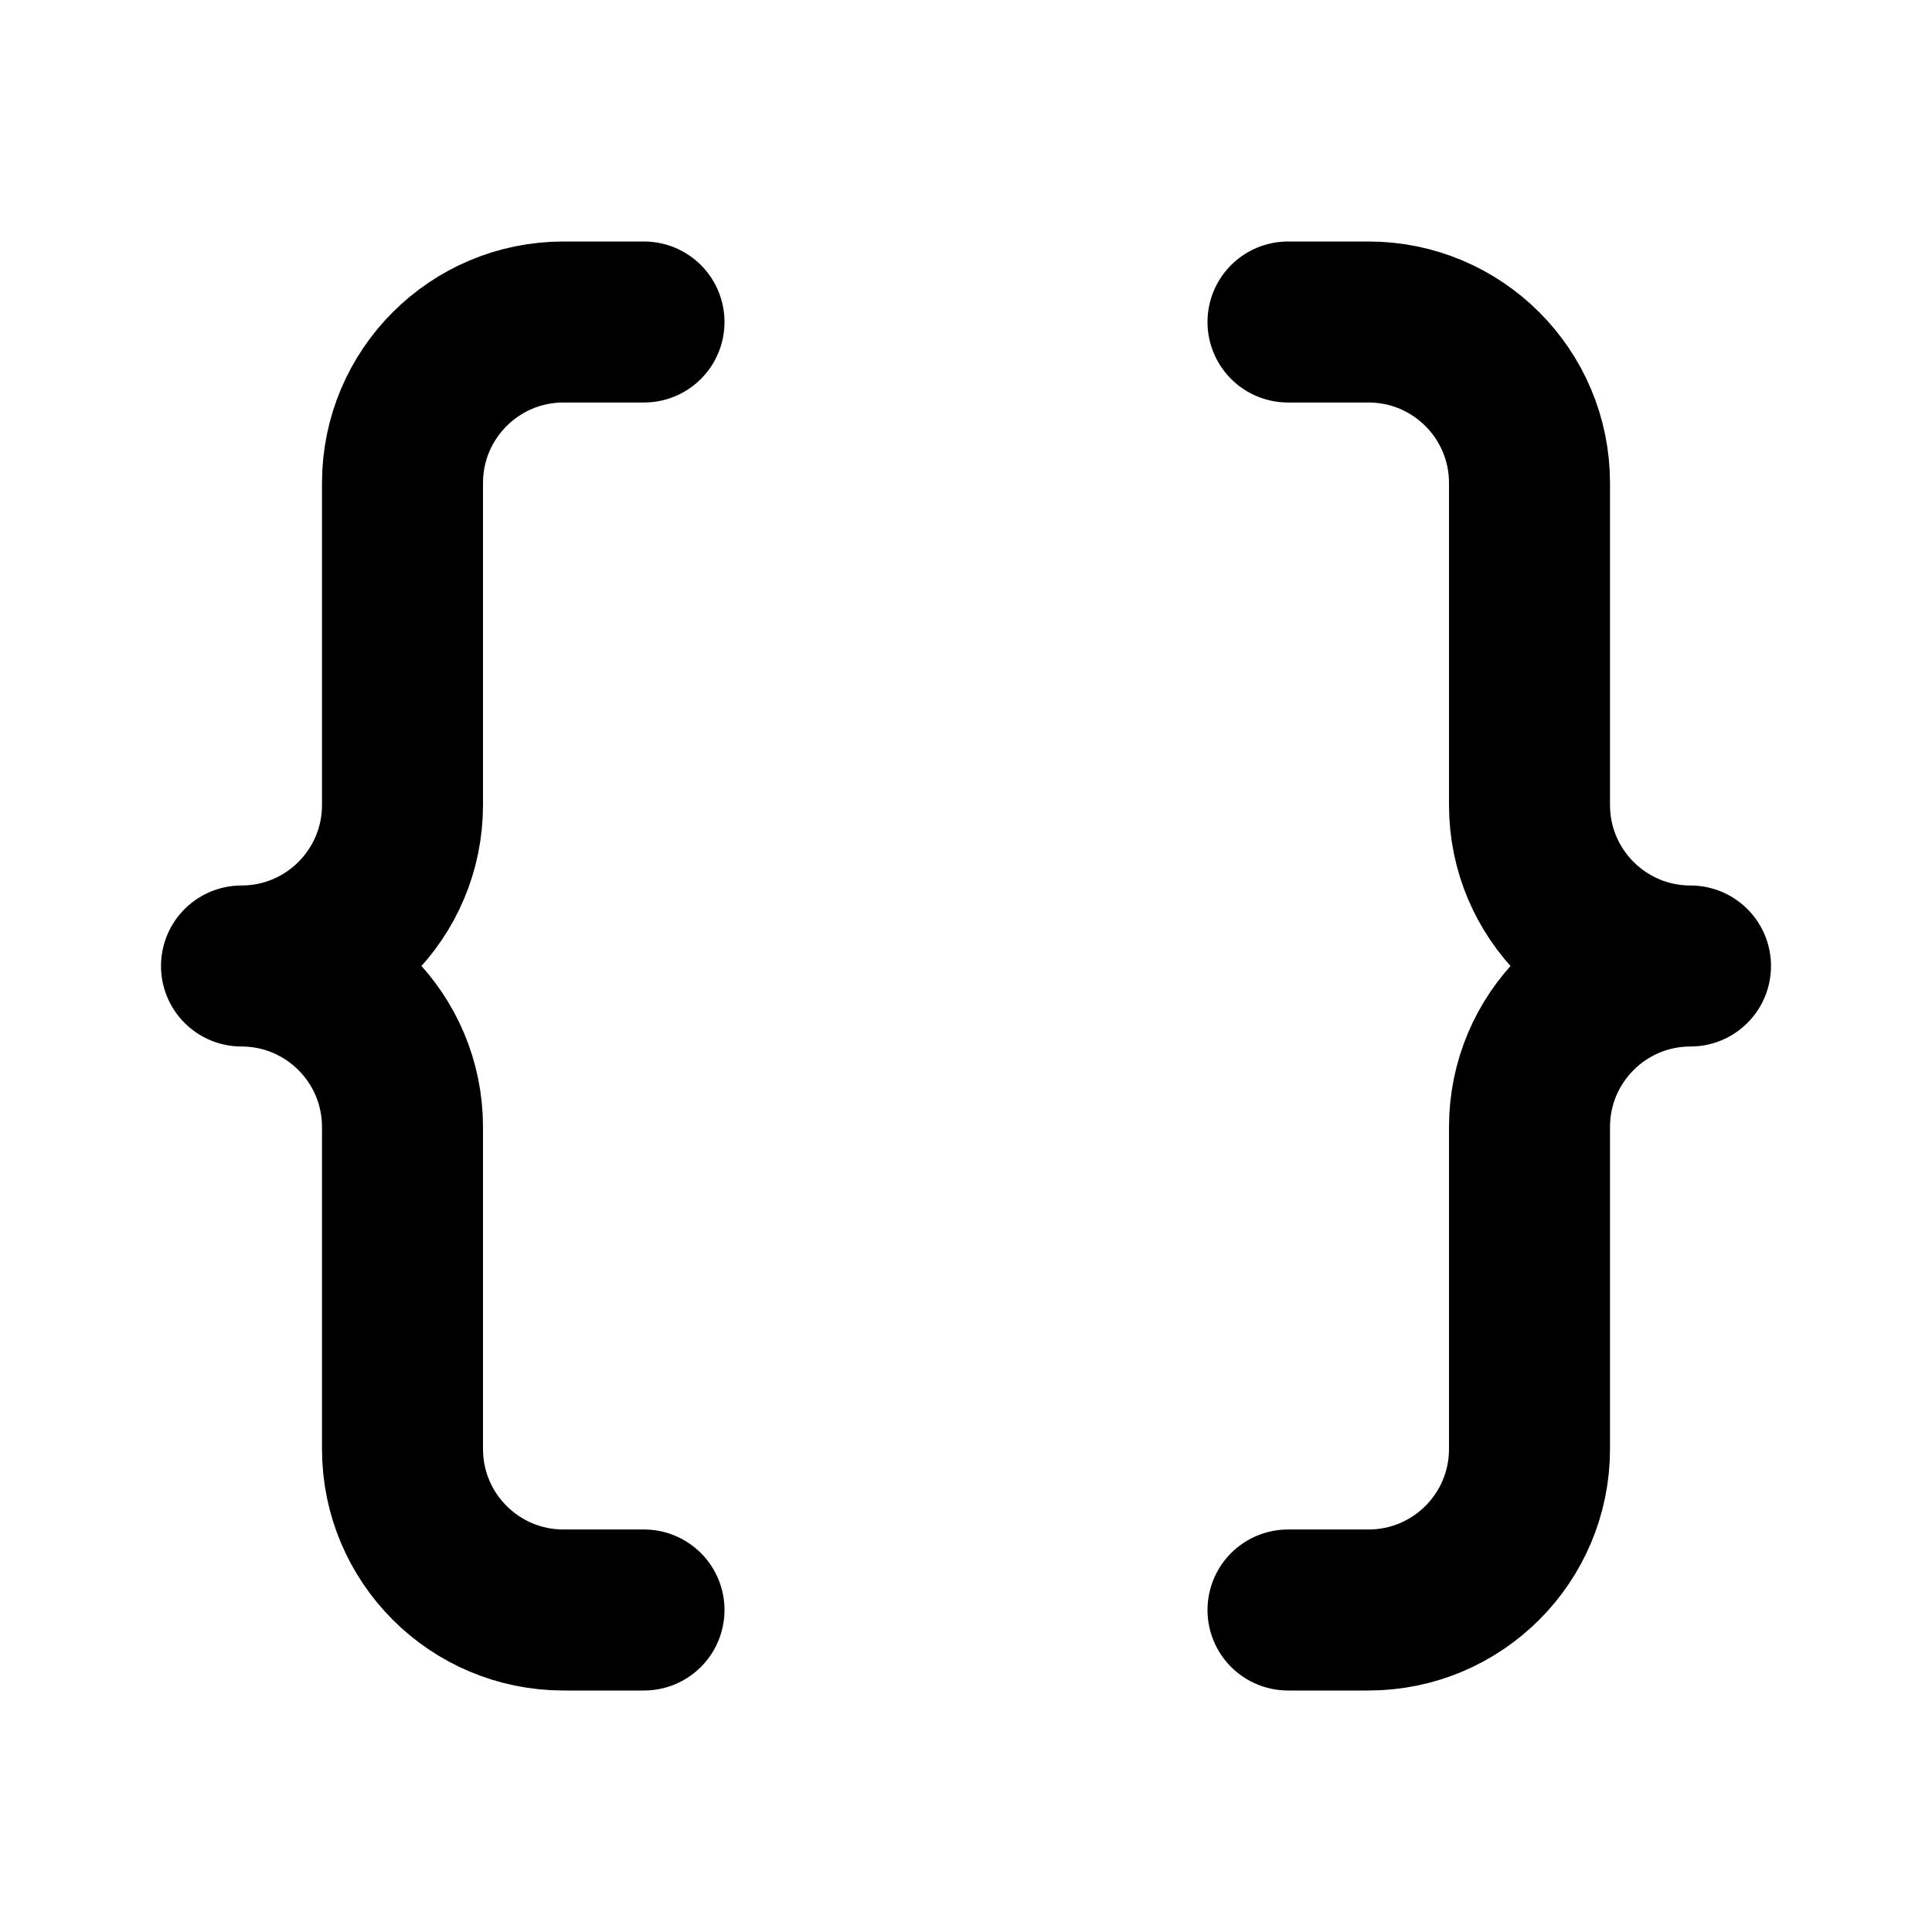
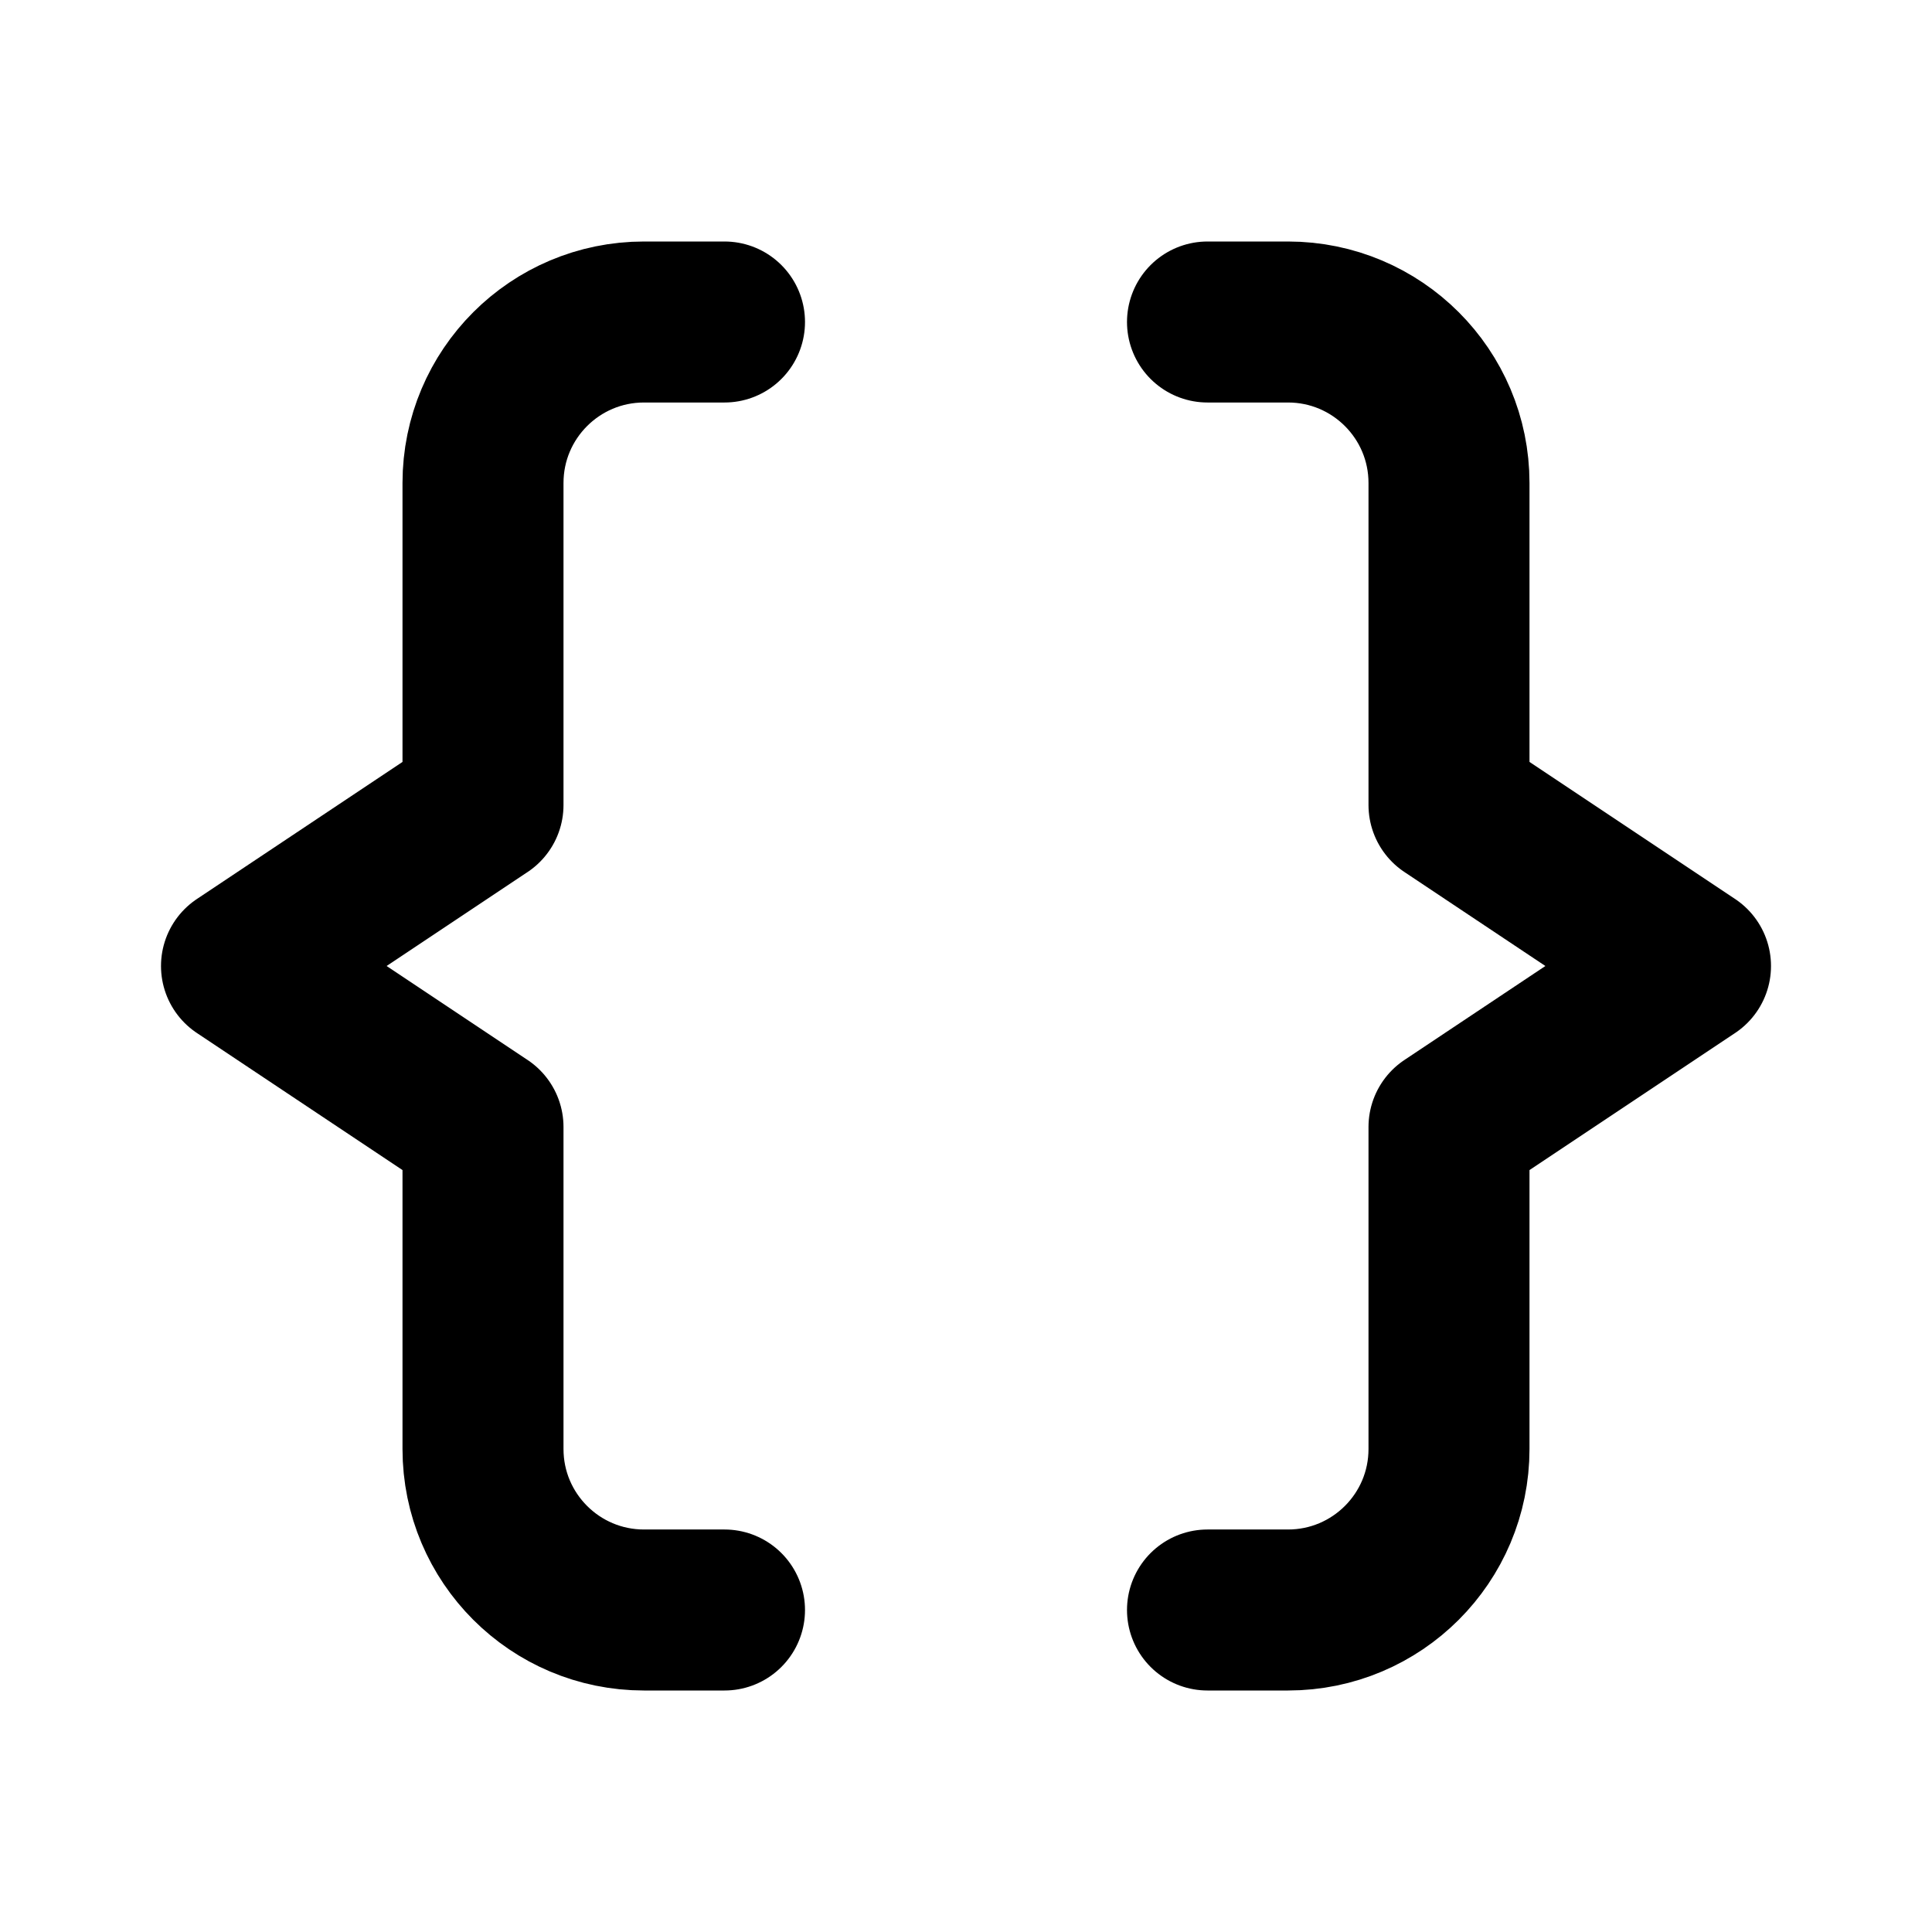
<svg xmlns="http://www.w3.org/2000/svg" width="24" height="24" viewBox="0 0 24 24" fill="none" stroke="currentColor" stroke-width="2" stroke-linecap="round" stroke-linejoin="round">
-   <path d="M8 4H7a2 2 0 0 0-2 2v4a2 2 0 0 1-2 2 2 2 0 0 1 2 2v4a2 2 0 0 0 2 2h1" />
-   <path d="M16 4h1a2 2 0 0 1 2 2v4a2 2 0 0 0 2 2 2 2 0 0 0-2 2v4a2 2 0 0 1-2 2h-1" />
+   <path d="M9 4H8a2 2 0 0 0-2 2v4l-3 2 3 2v4a2 2 0 0 0 2 2h1" />
+   <path d="M15 4h1a2 2 0 0 1 2 2v4l3 2-3 2v4a2 2 0 0 1-2 2h-1" />
</svg>
